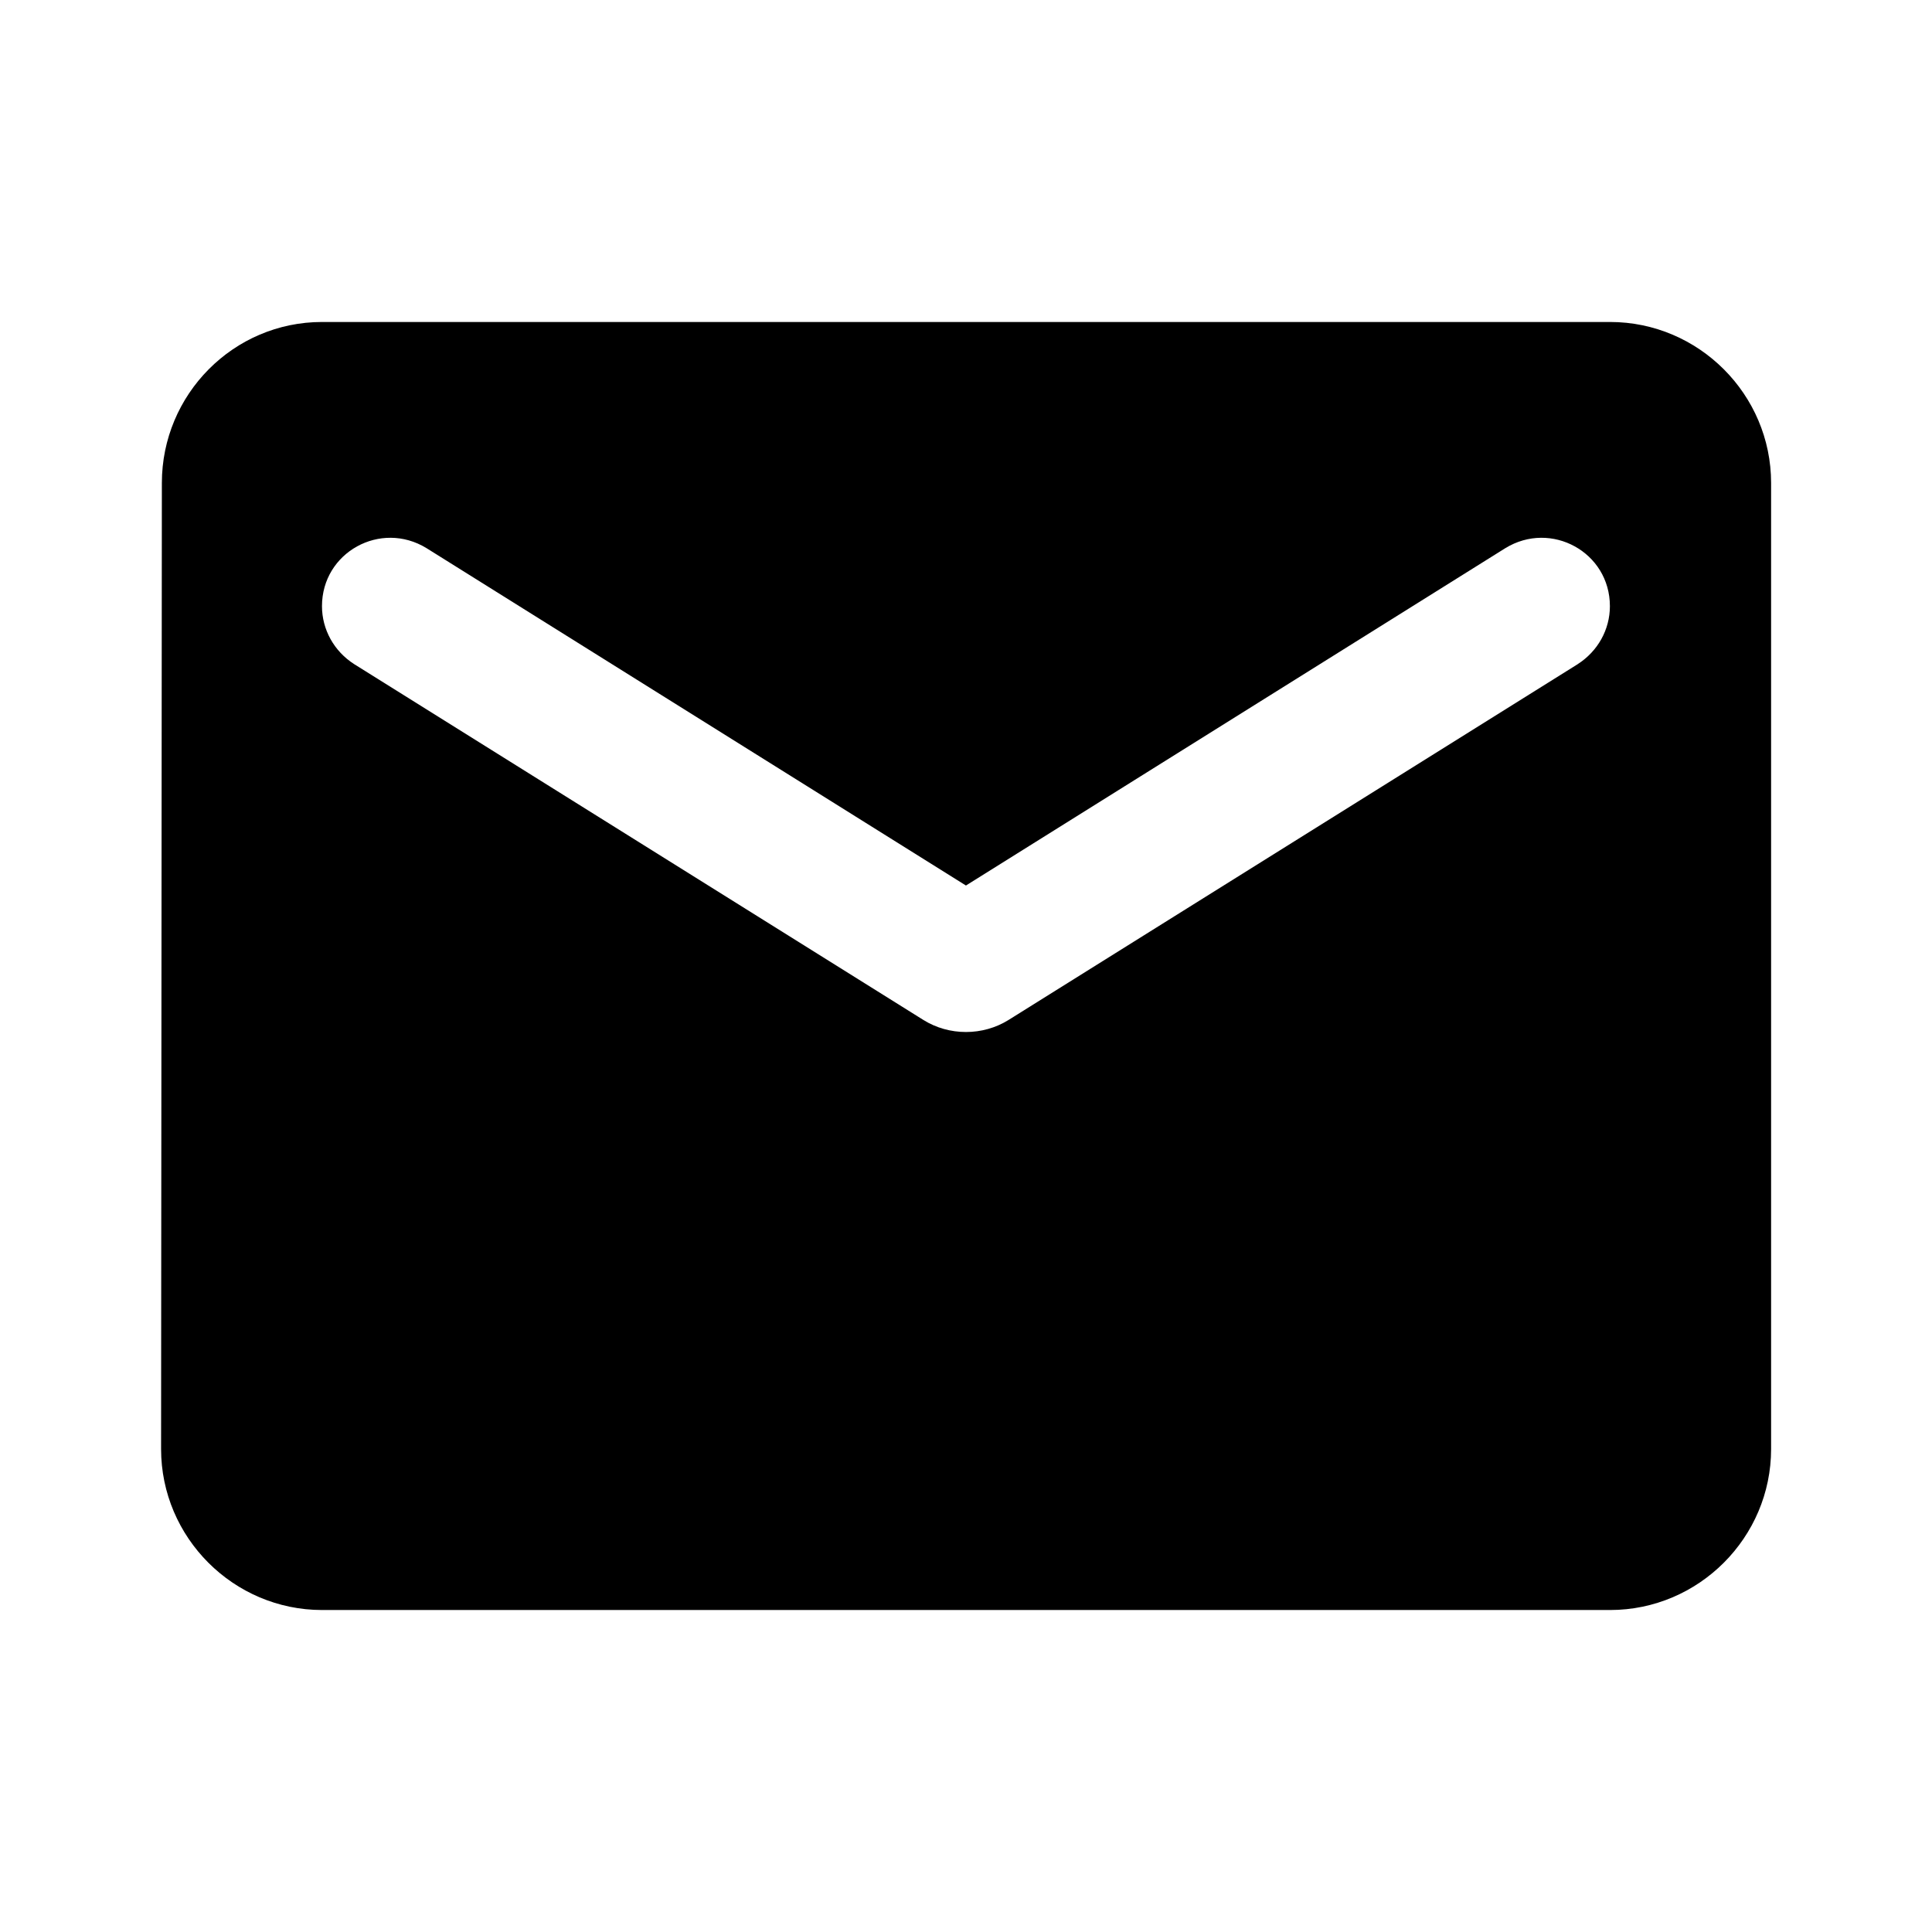
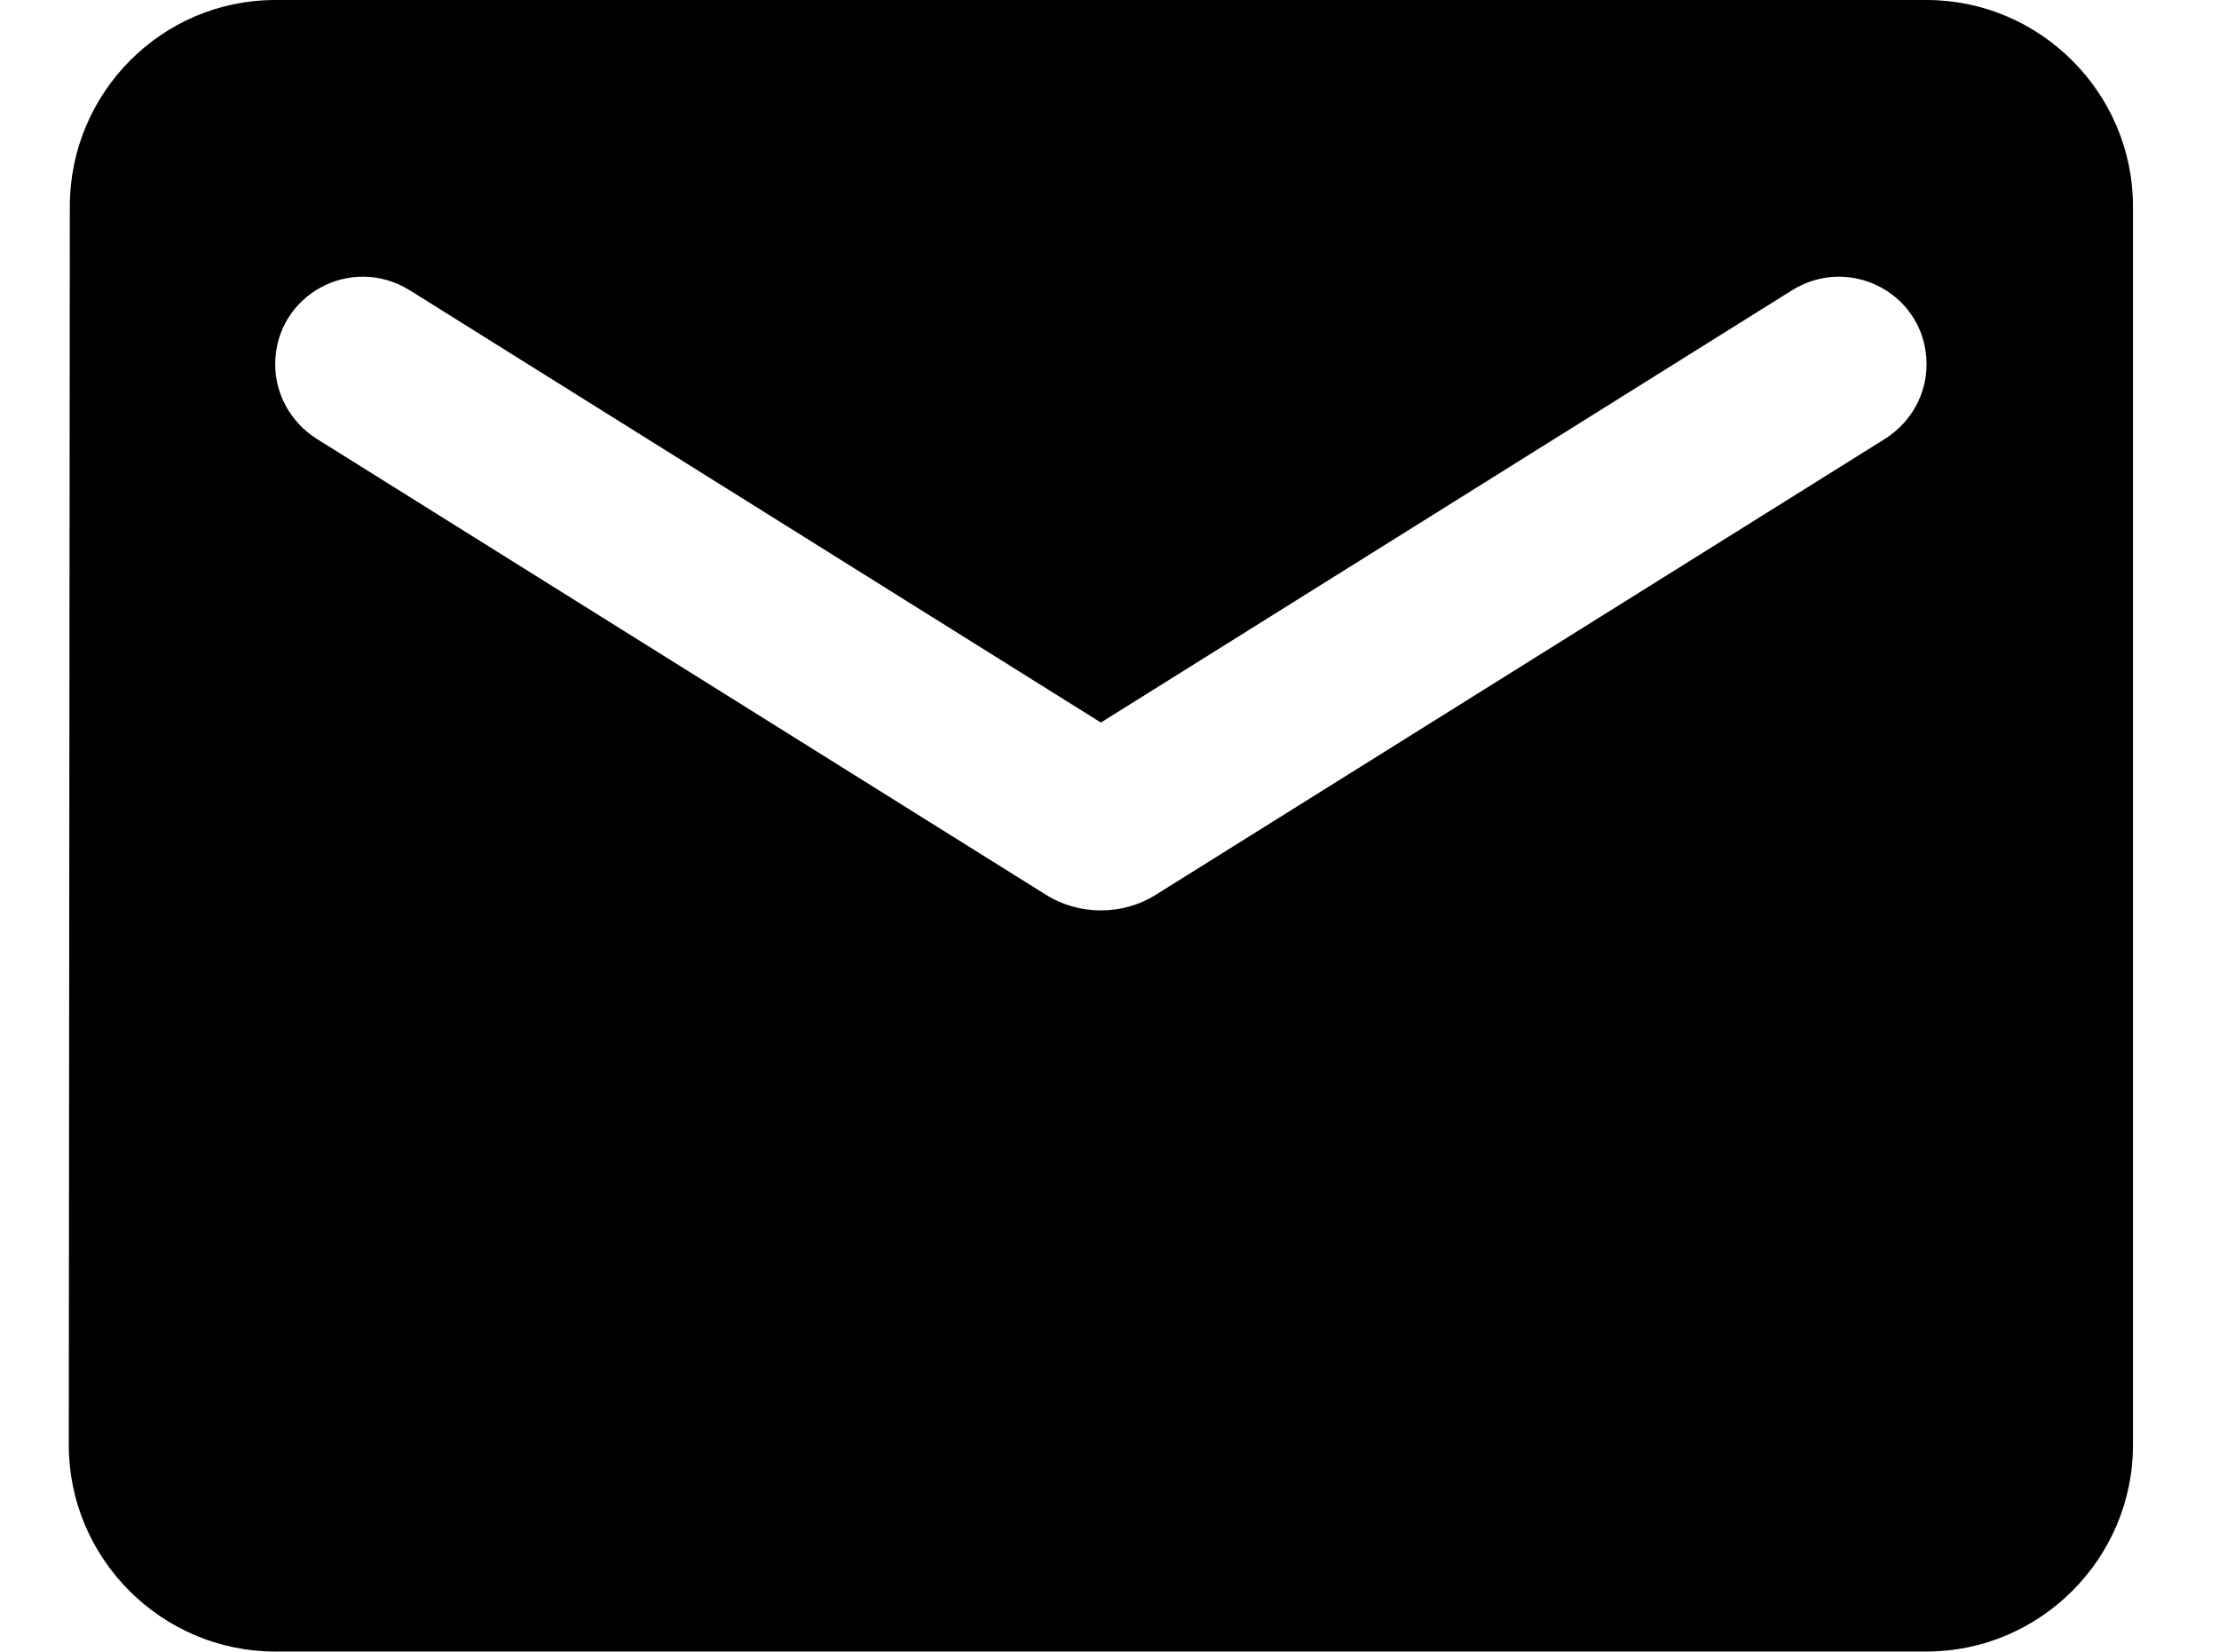
- <svg xmlns="http://www.w3.org/2000/svg" version="1.1" width="32" height="32" viewBox="0 0 32 32">
-   <path d="M26.667 5.333h-21.333c-1.467 0-2.653 1.2-2.653 2.667l-0.013 16c0 1.467 1.2 2.667 2.667 2.667h21.333c1.467 0 2.667-1.2 2.667-2.667v-16c0-1.467-1.2-2.667-2.667-2.667zM26.133 11l-9.427 5.893c-0.427 0.267-0.987 0.267-1.413 0l-9.427-5.893c-0.333-0.213-0.533-0.573-0.533-0.96 0-0.893 0.973-1.427 1.733-0.96l8.933 5.587 8.933-5.587c0.76-0.467 1.733 0.067 1.733 0.96 0 0.387-0.2 0.747-0.533 0.96z" />
+ <svg xmlns="http://www.w3.org/2000/svg" version="1.1" width="43" height="32" viewBox="0 0 43 32">
+   <path d="M37.333 0h-32c-2.2 0-3.98 1.8-3.98 4l-0.020 24c0 2.2 1.8 4 4 4h32c2.2 0 4-1.8 4-4v-24c0-2.2-1.8-4-4-4zM36.533 8.5l-14.14 8.84c-0.64 0.4-1.48 0.4-2.12 0l-14.14-8.84c-0.5-0.32-0.8-0.86-0.8-1.44 0-1.34 1.46-2.14 2.6-1.44l13.4 8.38 13.4-8.38c1.14-0.7 2.6 0.1 2.6 1.44 0 0.58-0.3 1.12-0.8 1.44z" />
</svg>
